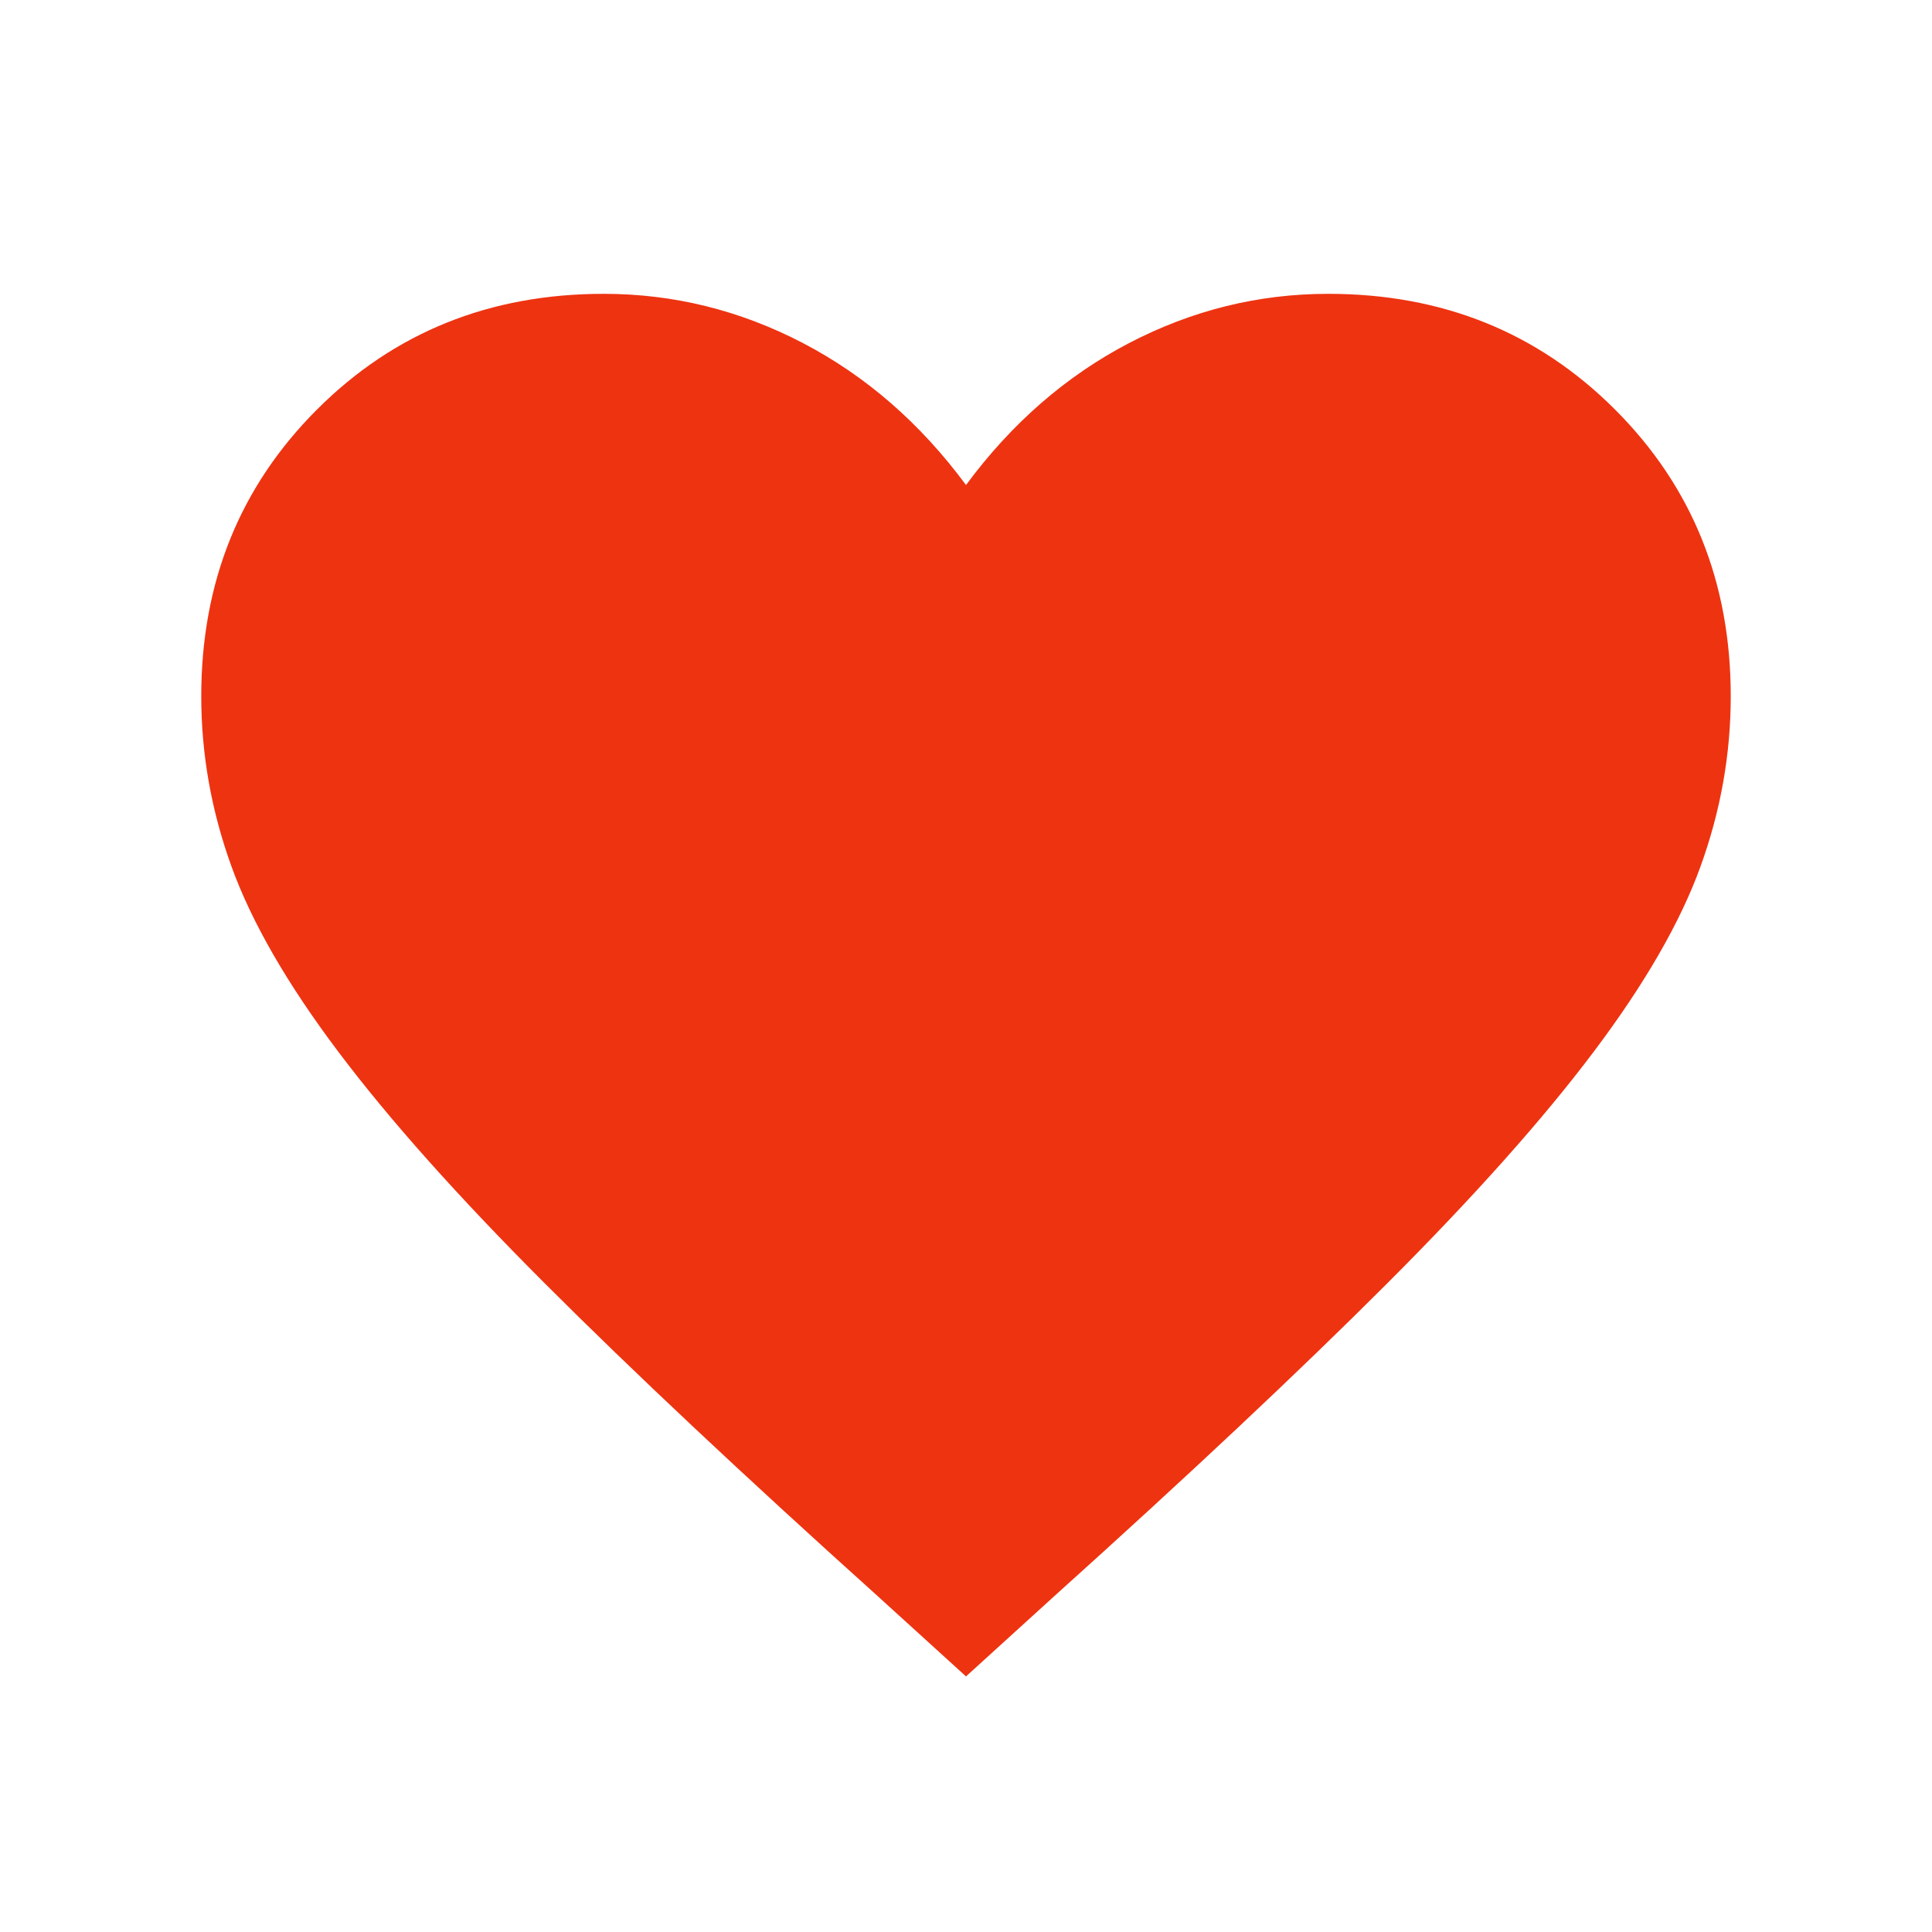
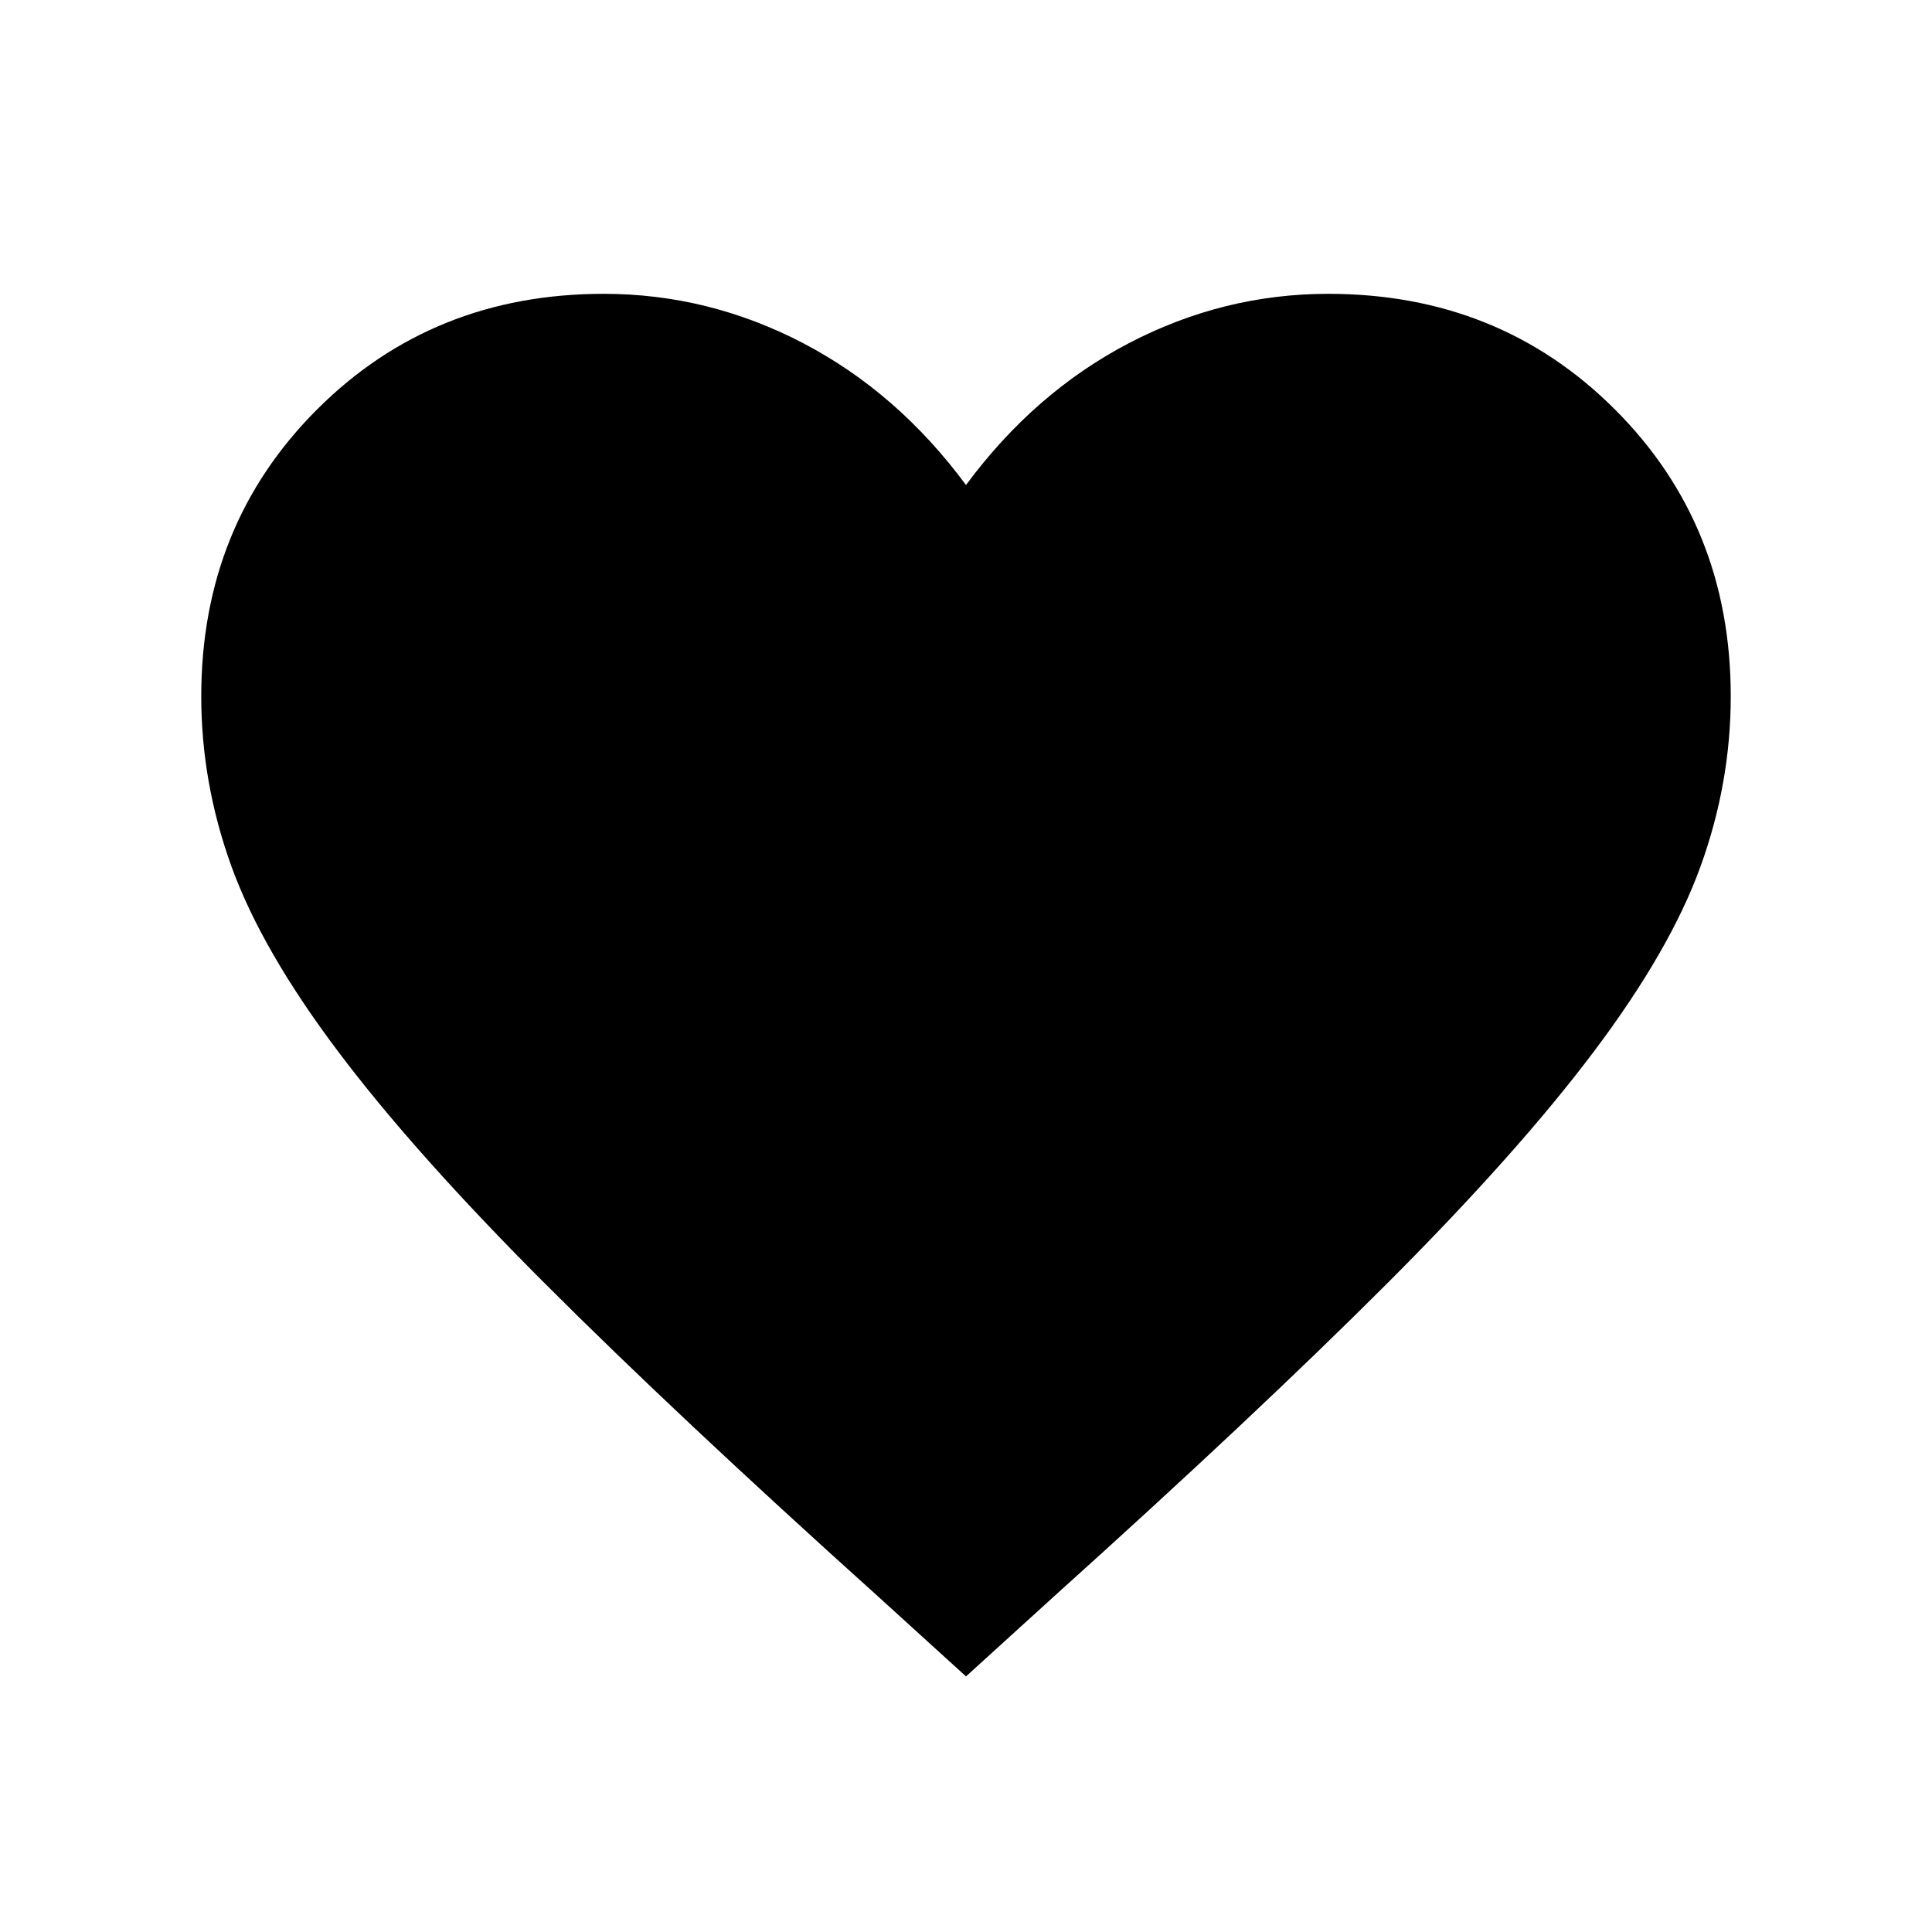
- <svg xmlns="http://www.w3.org/2000/svg" width="24" height="24" viewBox="0 0 24 24" fill="#ee3311">
+ <svg xmlns="http://www.w3.org/2000/svg" width="24" height="24" viewBox="0 0 24 24" preserveAspectRatio="none">
  <mask id="mask0_31_45" style="mask-type:alpha" maskUnits="userSpaceOnUse" x="0" y="0" width="24" height="24">
    <rect width="24" height="24" fill="#D9D9D9" />
  </mask>
  <g mask="url(#mask0_31_45)">
    <path d="M12 20.825L10.9 19.825C9.233 18.325 7.858 17.033 6.775 15.95C5.692 14.867 4.833 13.904 4.2 13.062C3.567 12.221 3.125 11.454 2.875 10.762C2.625 10.071 2.5 9.367 2.5 8.65C2.5 7.233 2.979 6.046 3.938 5.087C4.896 4.129 6.083 3.65 7.5 3.65C8.367 3.65 9.192 3.854 9.975 4.262C10.758 4.671 11.433 5.258 12 6.025C12.567 5.258 13.242 4.671 14.025 4.262C14.808 3.854 15.633 3.65 16.5 3.65C17.917 3.65 19.104 4.129 20.062 5.087C21.021 6.046 21.5 7.233 21.5 8.65C21.5 9.367 21.375 10.071 21.125 10.762C20.875 11.454 20.433 12.221 19.8 13.062C19.167 13.904 18.308 14.867 17.225 15.95C16.142 17.033 14.767 18.325 13.1 19.825L12 20.825Z" />
  </g>
</svg>
